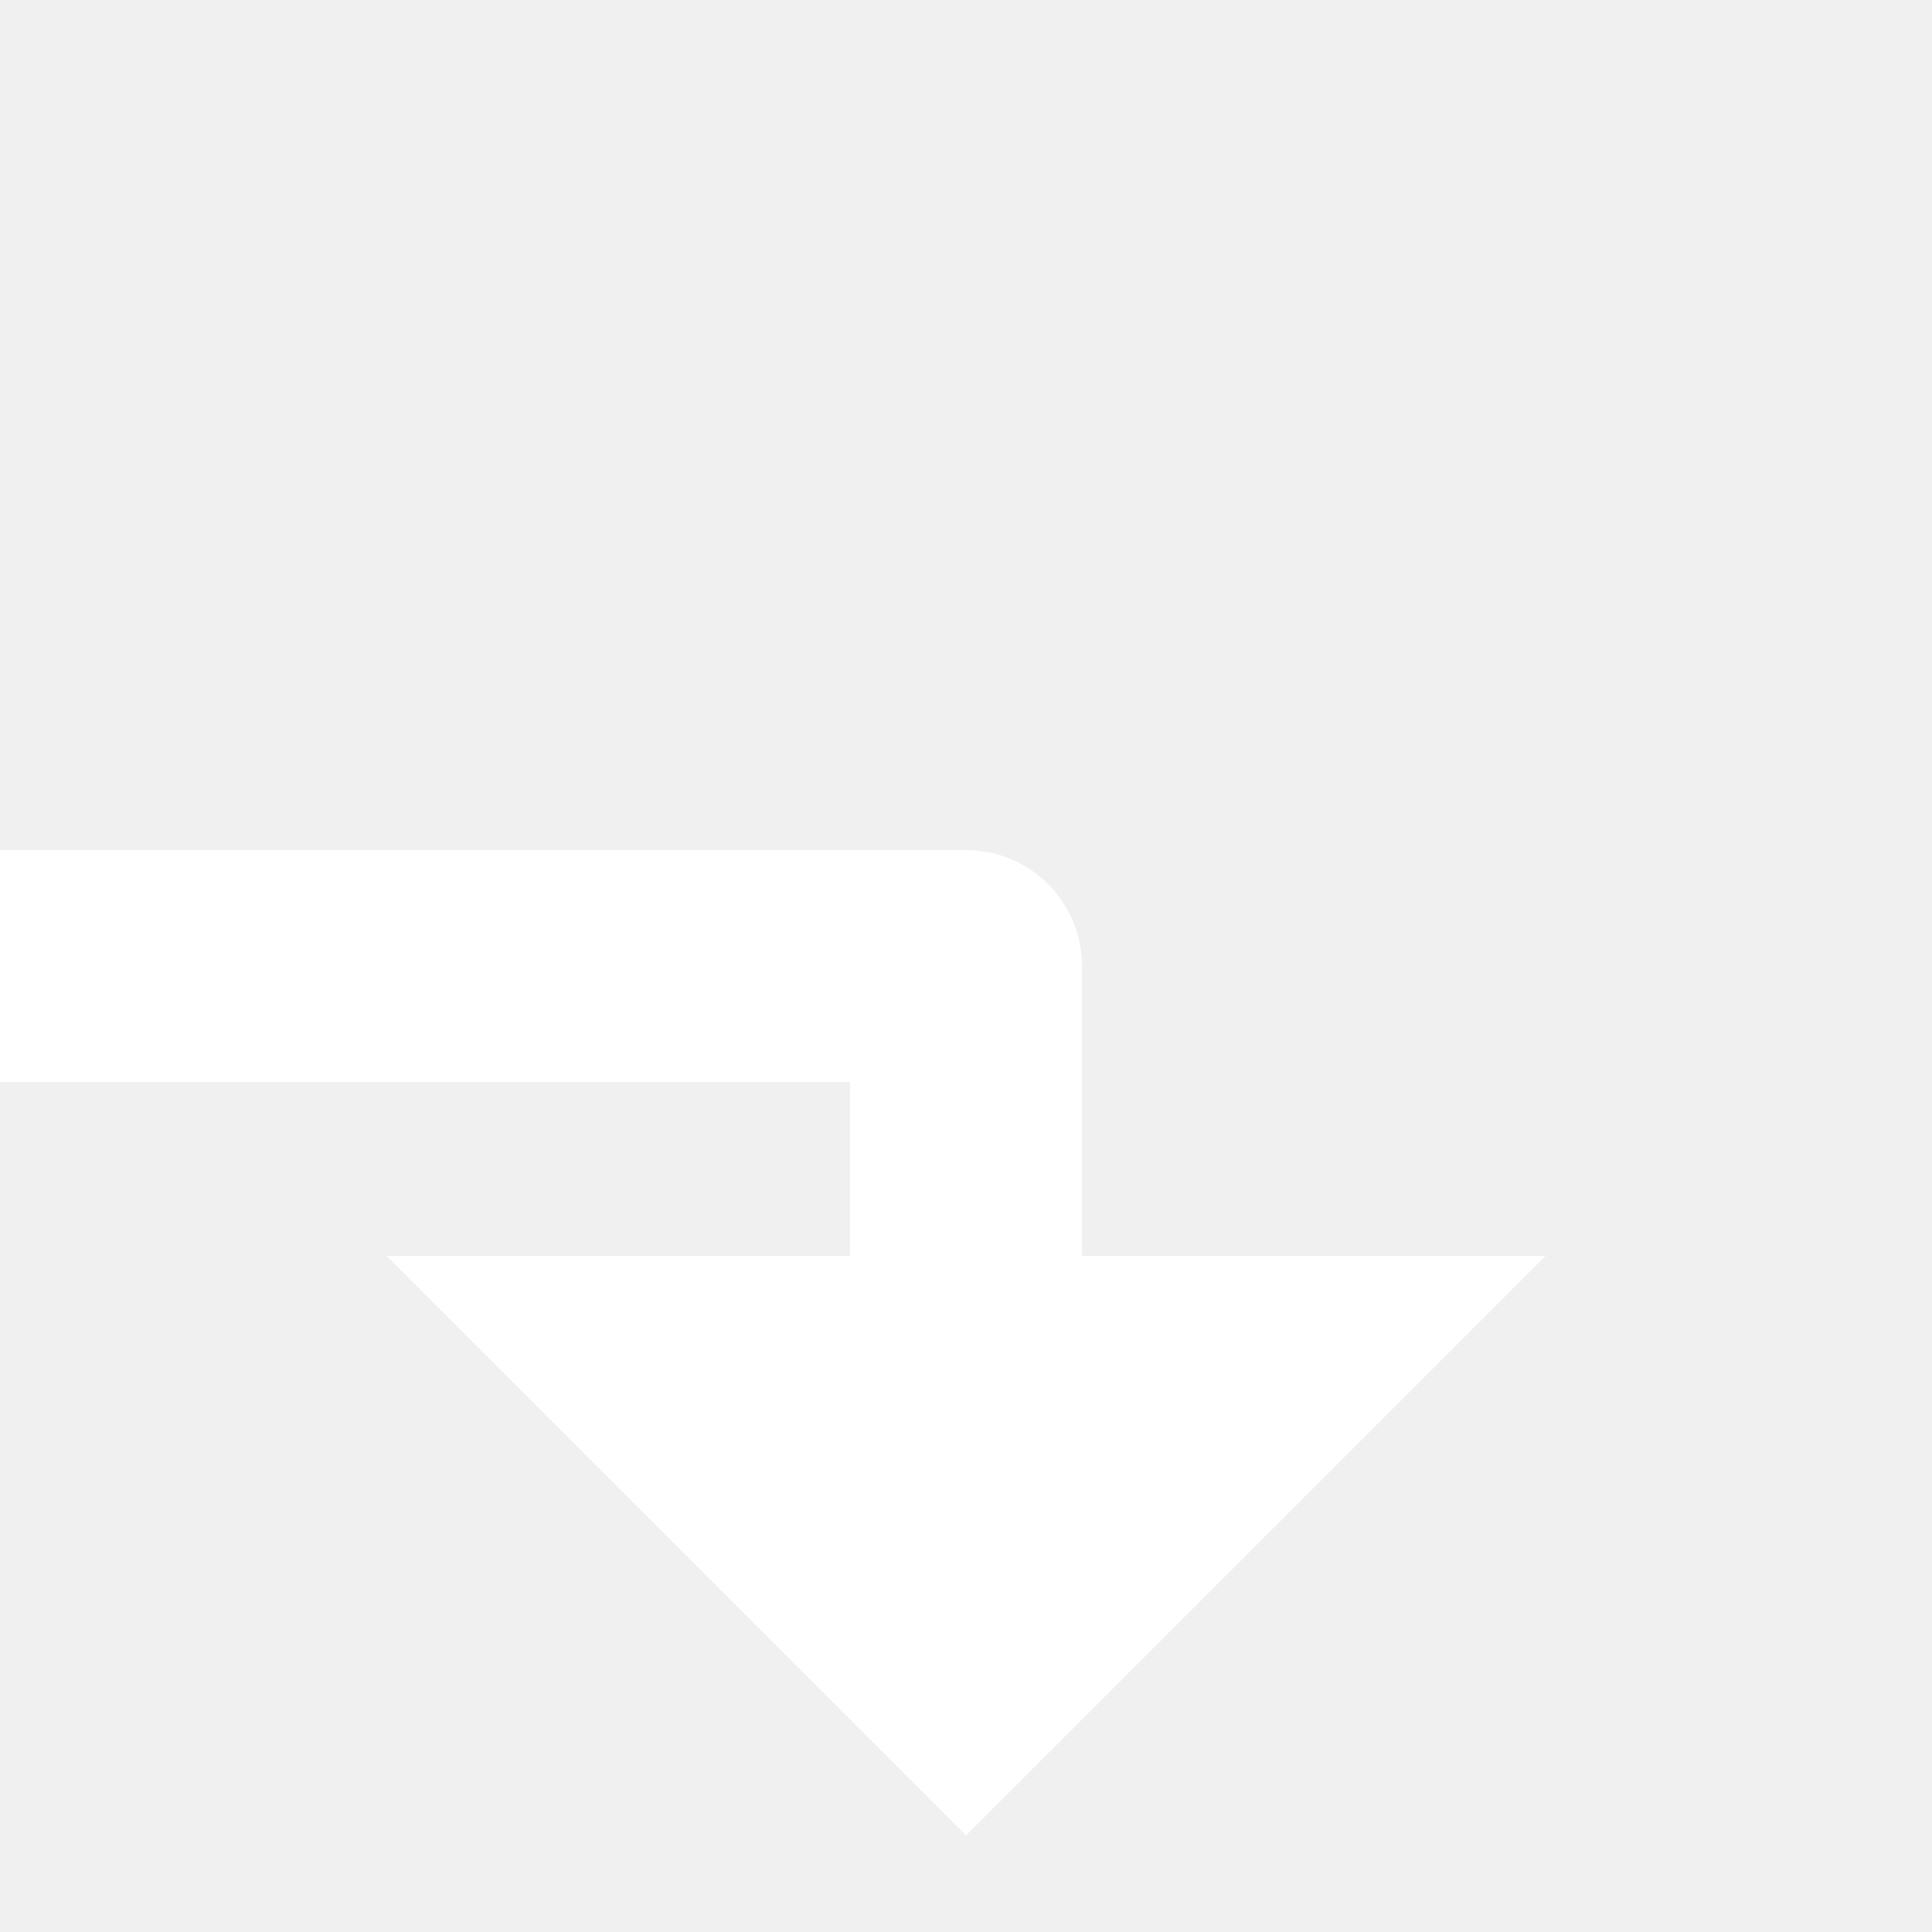
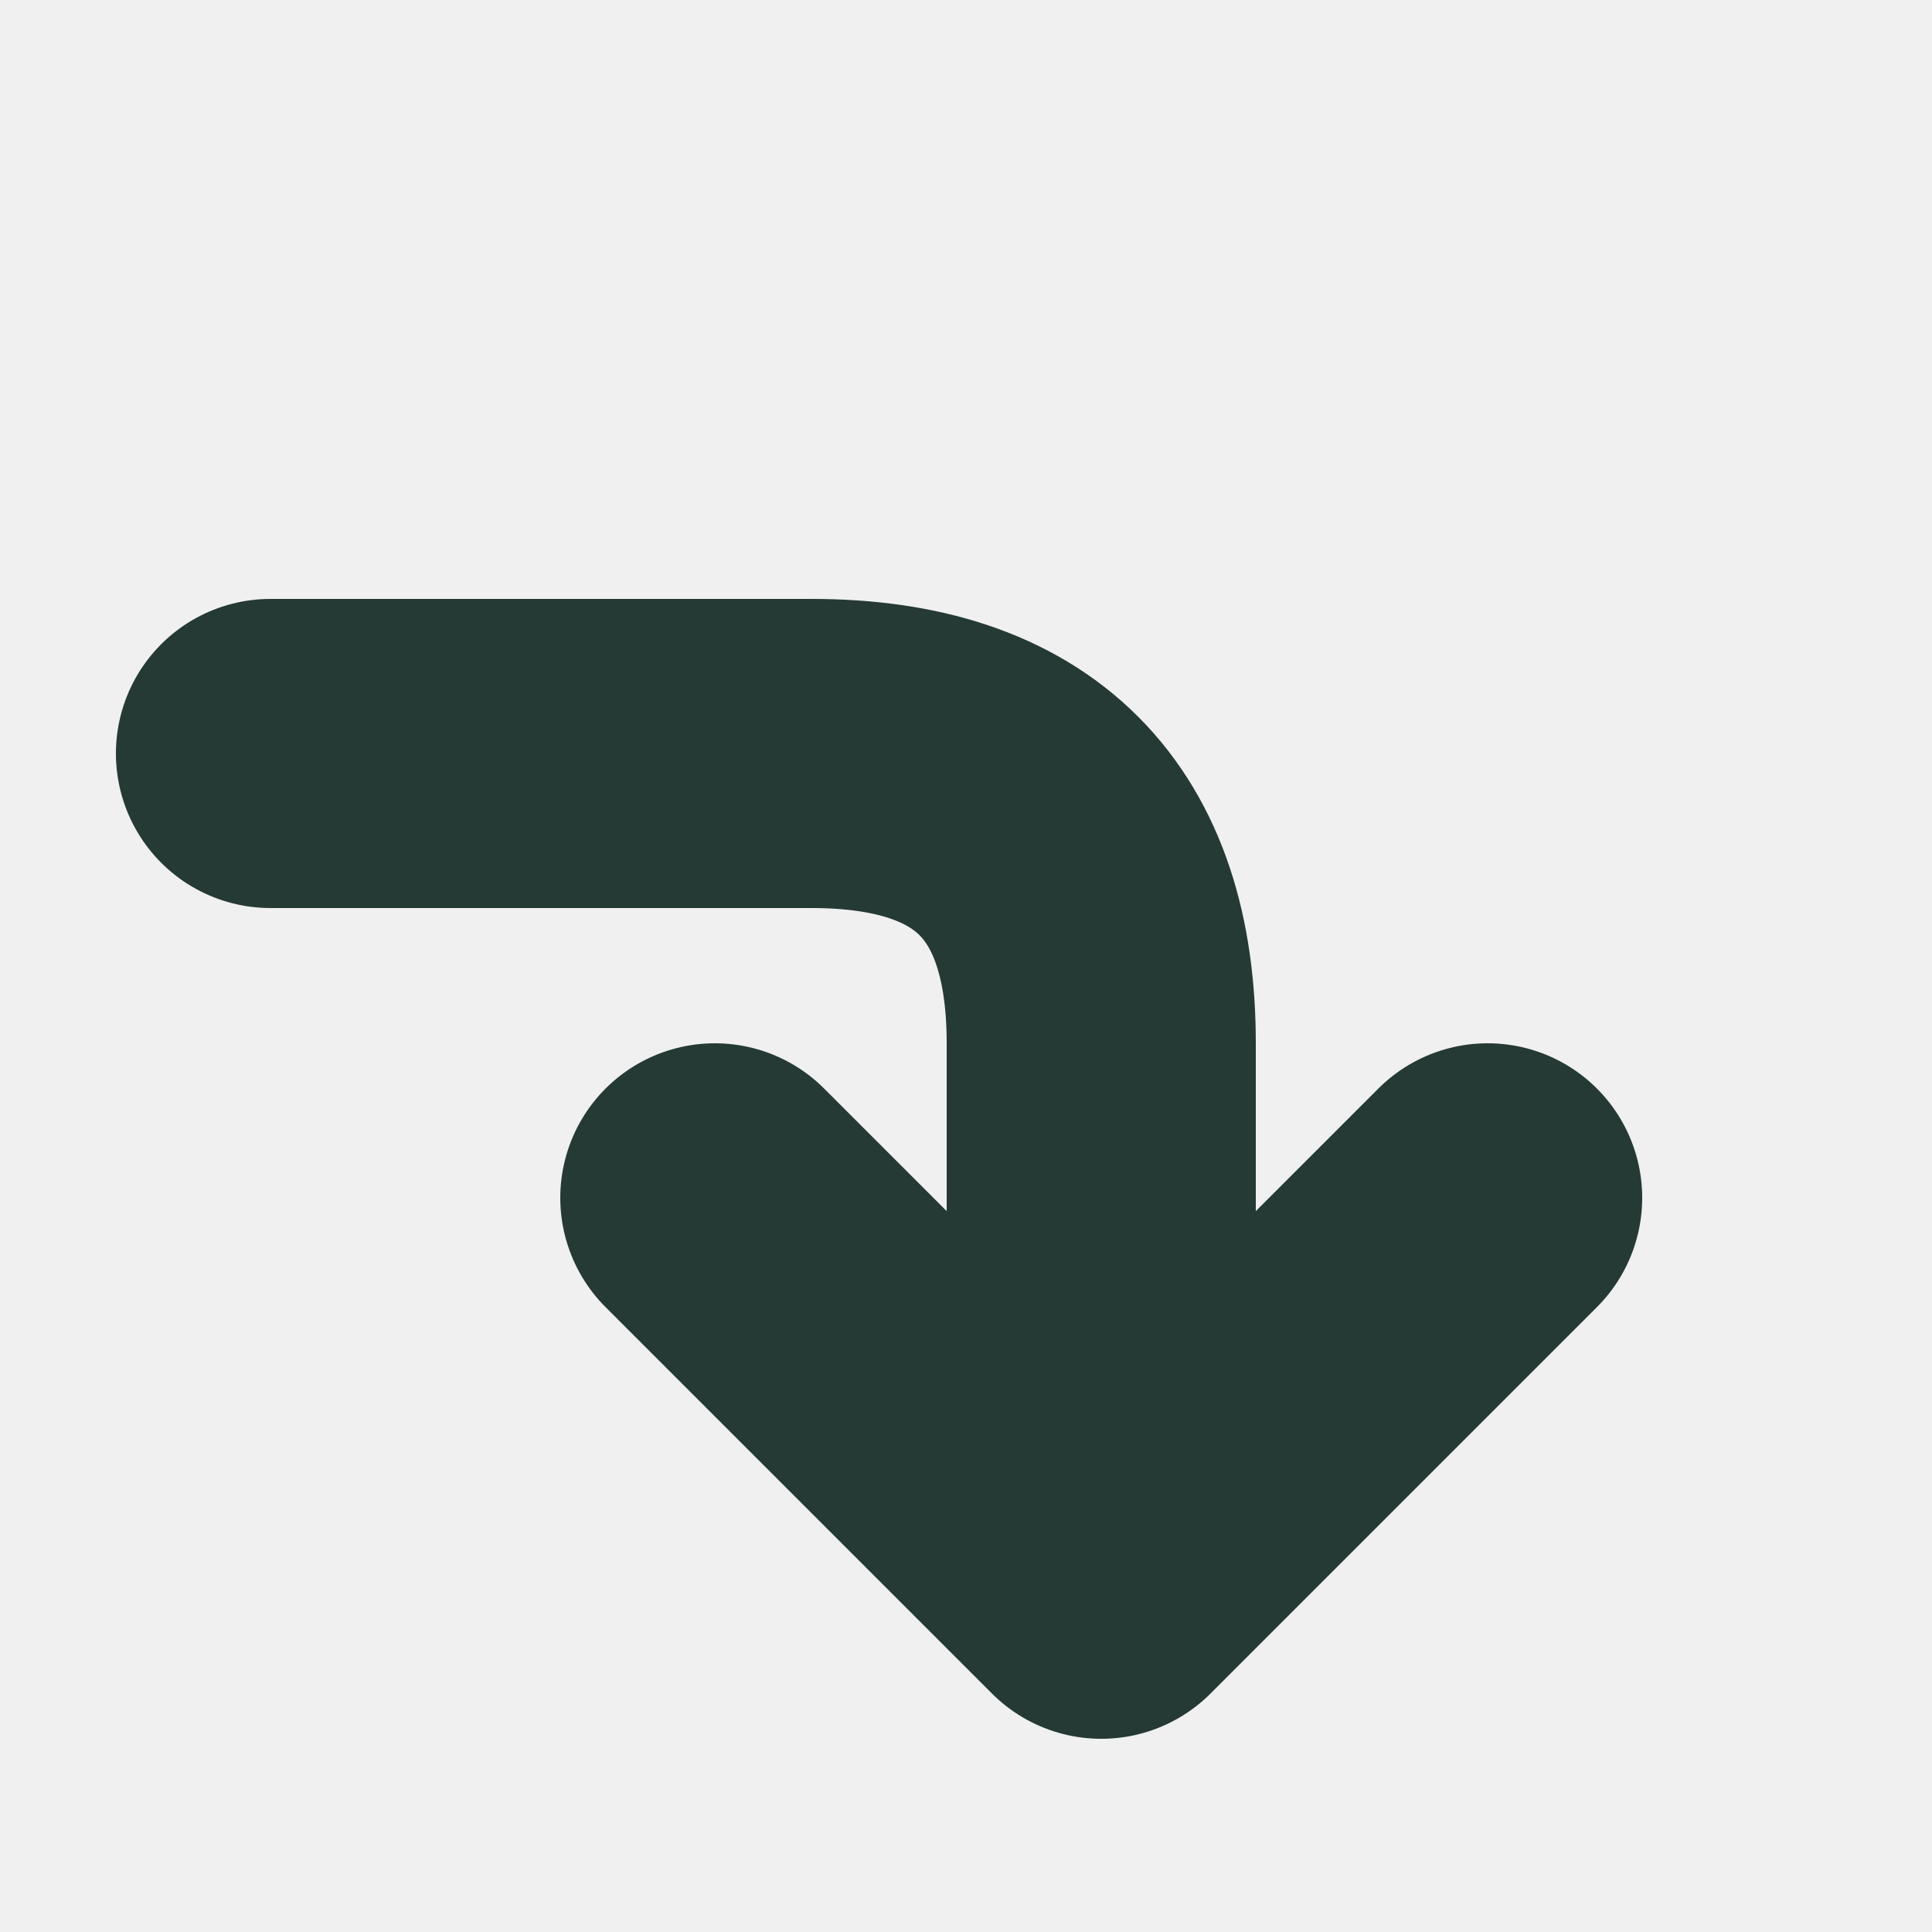
<svg xmlns="http://www.w3.org/2000/svg" viewBox="0 0 100 100" id="arr-ld">
-   <path d="M0 50 H 50 V 75" fill="none" stroke="#ffffff" stroke-width="12" stroke-linecap="round" stroke-linejoin="round" />
-   <path d="M50 95 L 20 65 H 80 Z" fill="#ffffff" />
+   <path d="M14 39 H42 Q57 39 57 54 V82 M37 62 L57 82 L77 62" fill="none" stroke="#253a35" stroke-width="16" stroke-linecap="round" stroke-linejoin="round" />
</svg>
